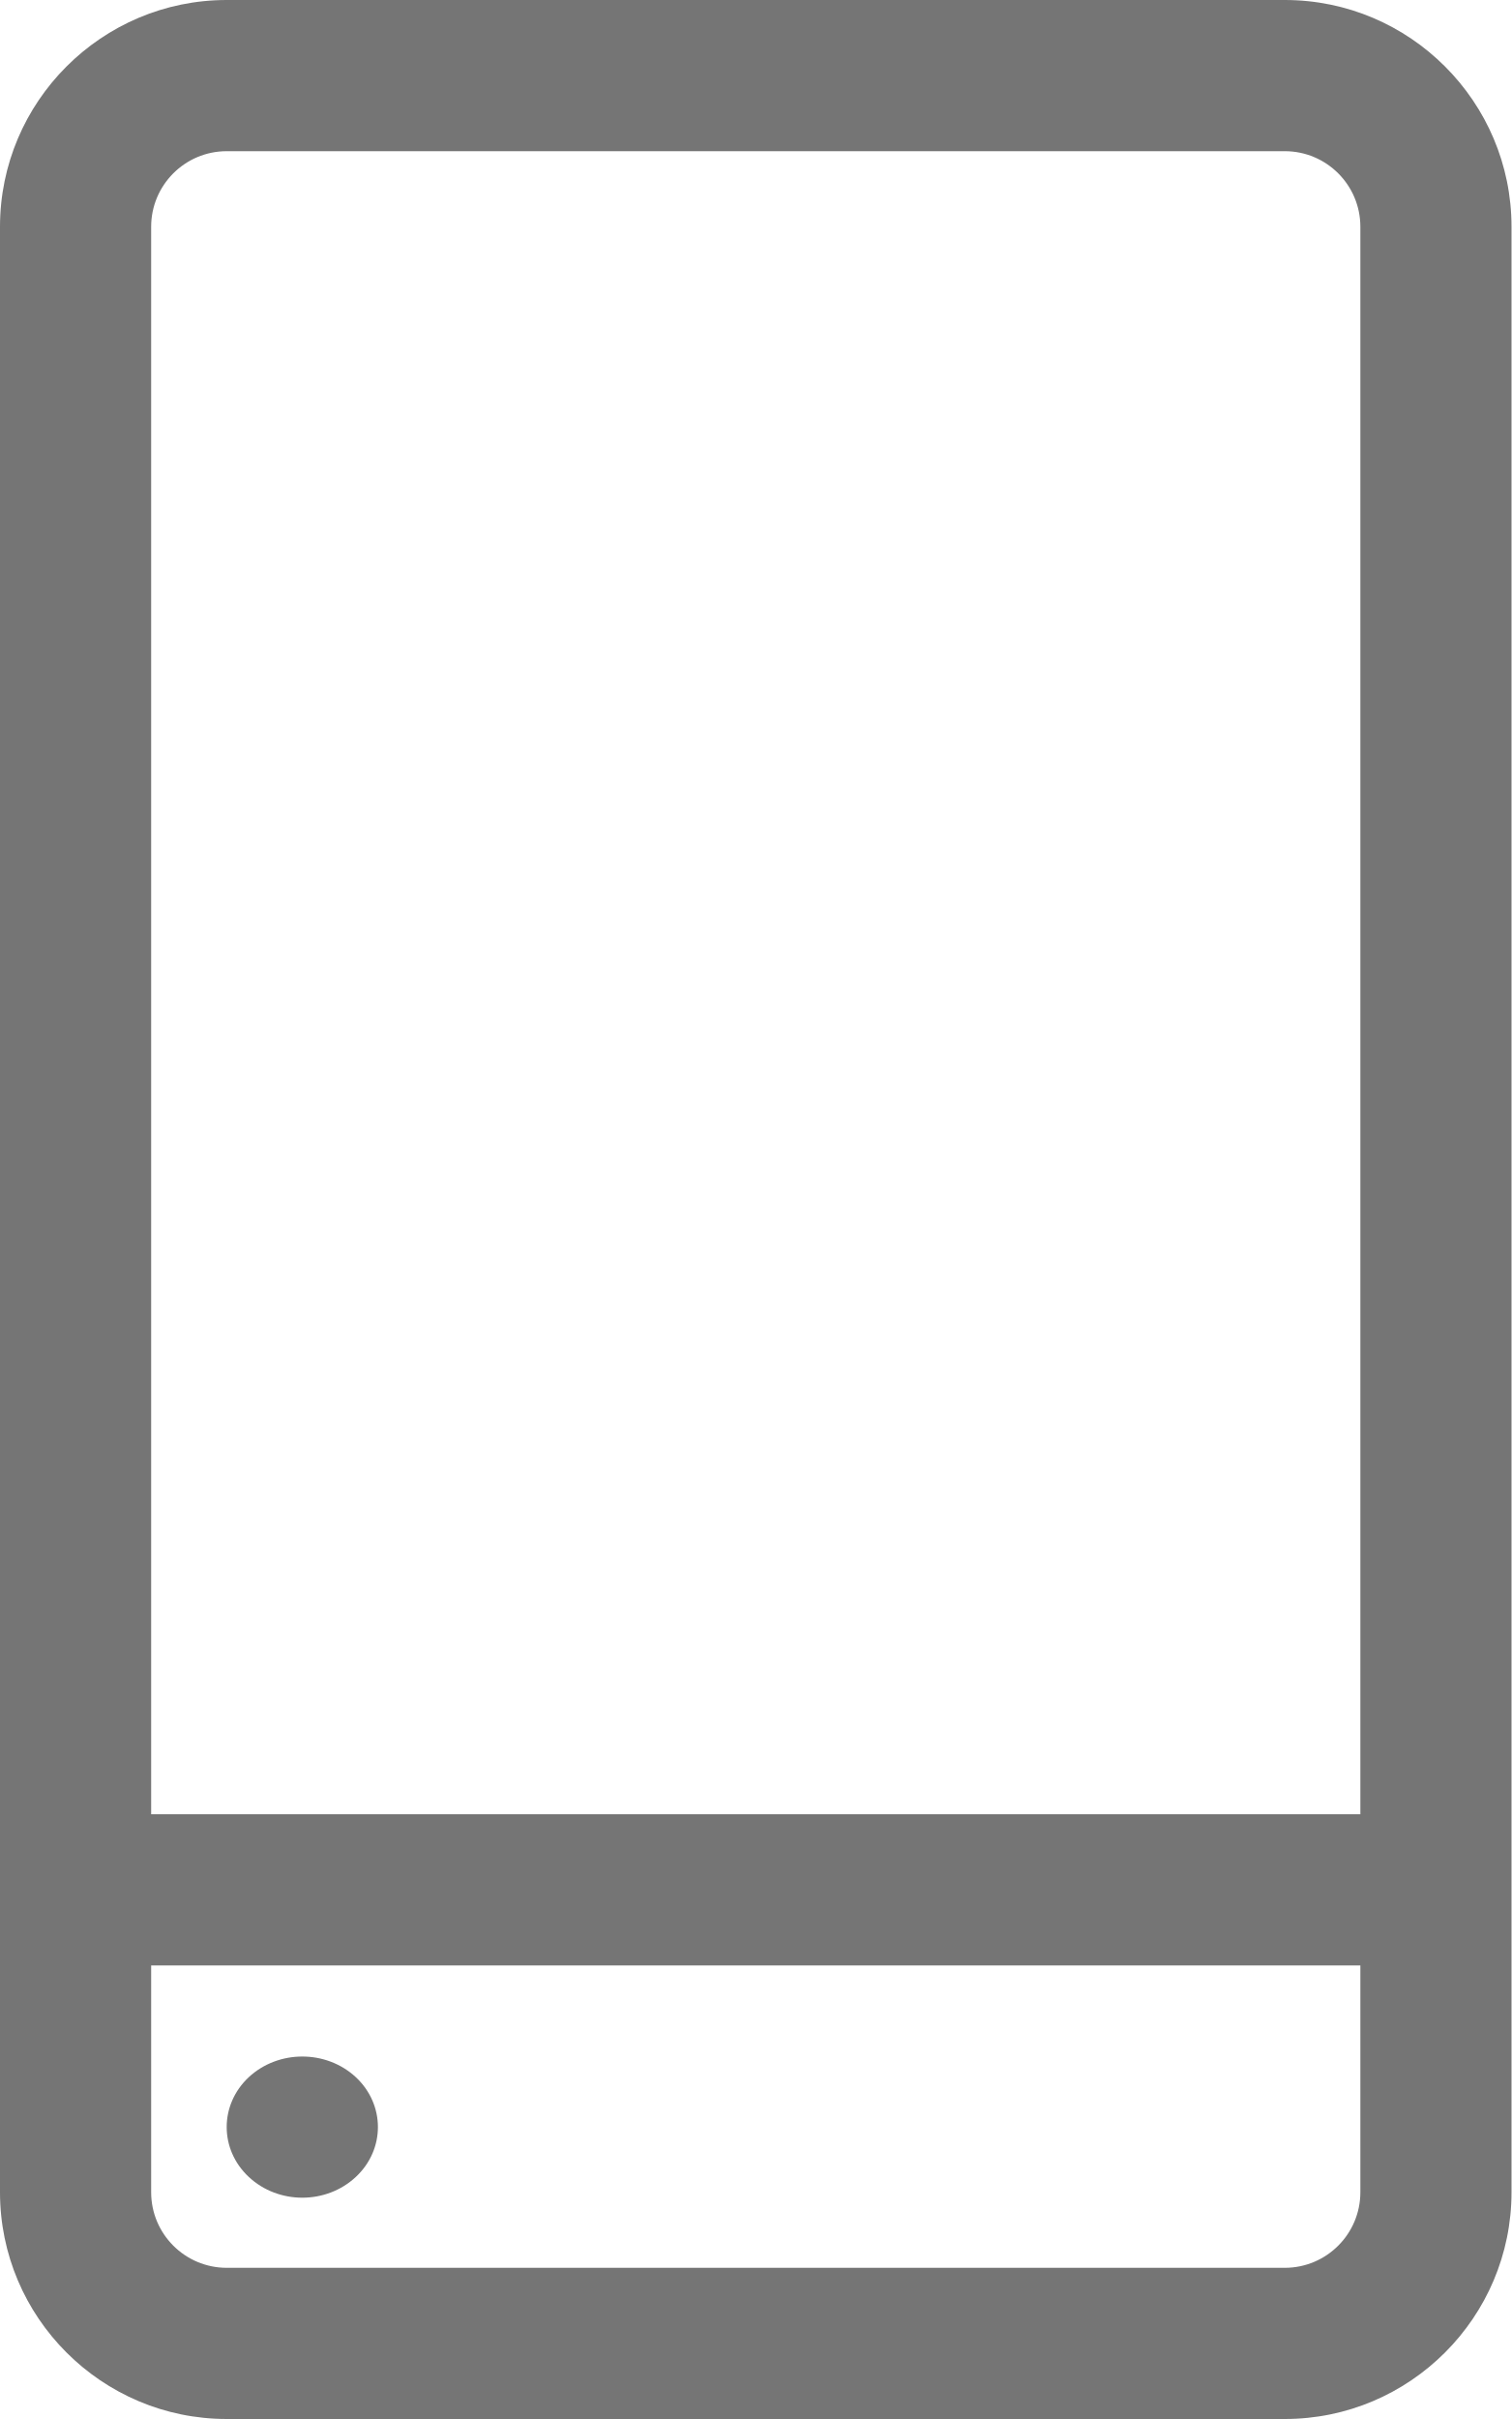
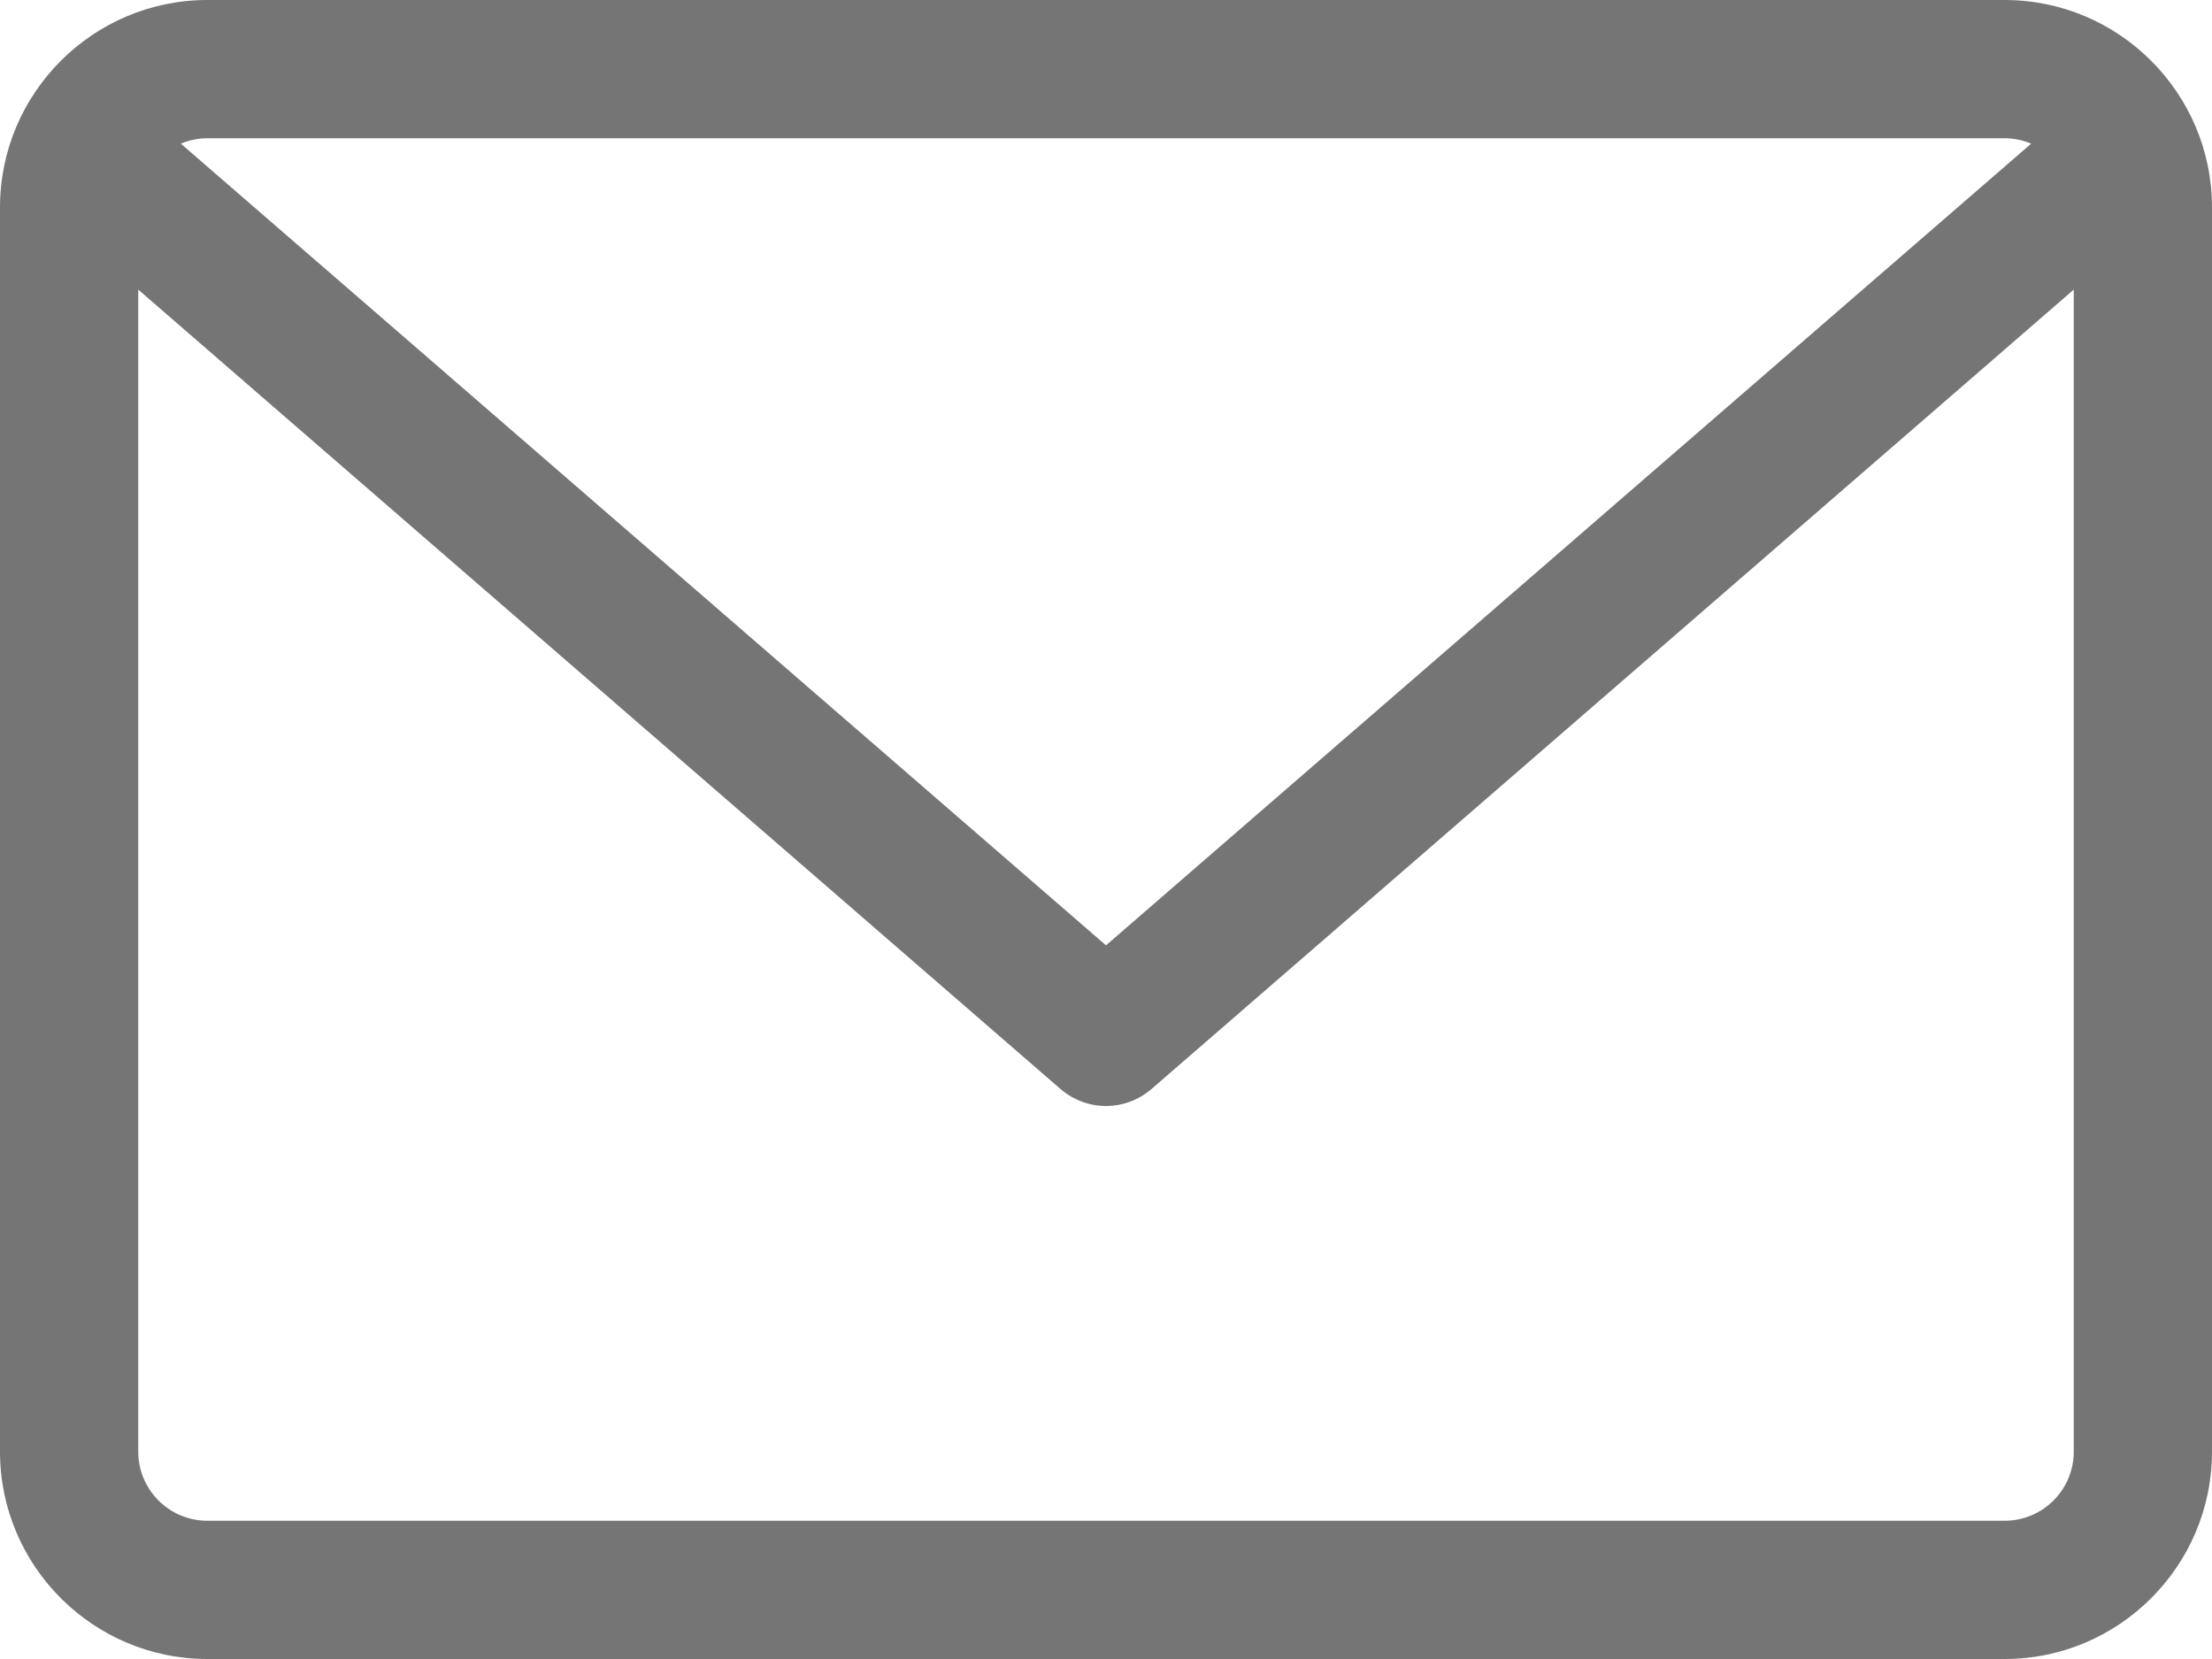
- <svg xmlns="http://www.w3.org/2000/svg" width="10" height="16" viewBox="0 0 10 16" fill="none">
-   <path d="M8.5 0H1.5C0.673 0 0 0.673 0 1.5V14.5C0 15.327 0.673 16 1.5 16H8.5C9.327 16 10 15.327 10 14.5V1.5C10 0.673 9.327 0 8.5 0ZM1.5 1H8.5C8.776 1 9 1.224 9 1.5V12H1V1.5C1 1.224 1.224 1 1.5 1ZM8.5 15H1.5C1.224 15 1 14.776 1 14.5V13H9V14.5C9 14.776 8.776 15 8.5 15Z" fill="#757575" />
-   <path d="M2.354 13.739C2.549 13.921 2.549 14.217 2.354 14.399C2.158 14.582 1.842 14.582 1.646 14.399C1.451 14.217 1.451 13.921 1.646 13.739C1.842 13.557 2.158 13.557 2.354 13.739Z" fill="#757575" />
+ <svg xmlns="http://www.w3.org/2000/svg" width="16" height="12" viewBox="0 0 16 12" fill="none">
+   <path d="M14.5 0H1.5C0.673 0 0 0.673 0 1.5V10.5C0 11.327 0.673 12 1.5 12H14.5C15.327 12 16 11.327 16 10.5V1.5C16 0.673 15.327 0 14.5 0ZM14.5 1C14.568 1 14.633 1.014 14.692 1.039L8 6.838L1.308 1.039C1.367 1.014 1.432 1 1.5 1H14.5ZM14.5 11H1.5C1.224 11 1 10.776 1 10.5V2.095L7.672 7.878C7.767 7.959 7.883 8 8 8C8.117 8 8.233 7.959 8.328 7.878L15 2.095V10.5C15 10.776 14.776 11 14.5 11Z" fill="#757575" />
</svg>
